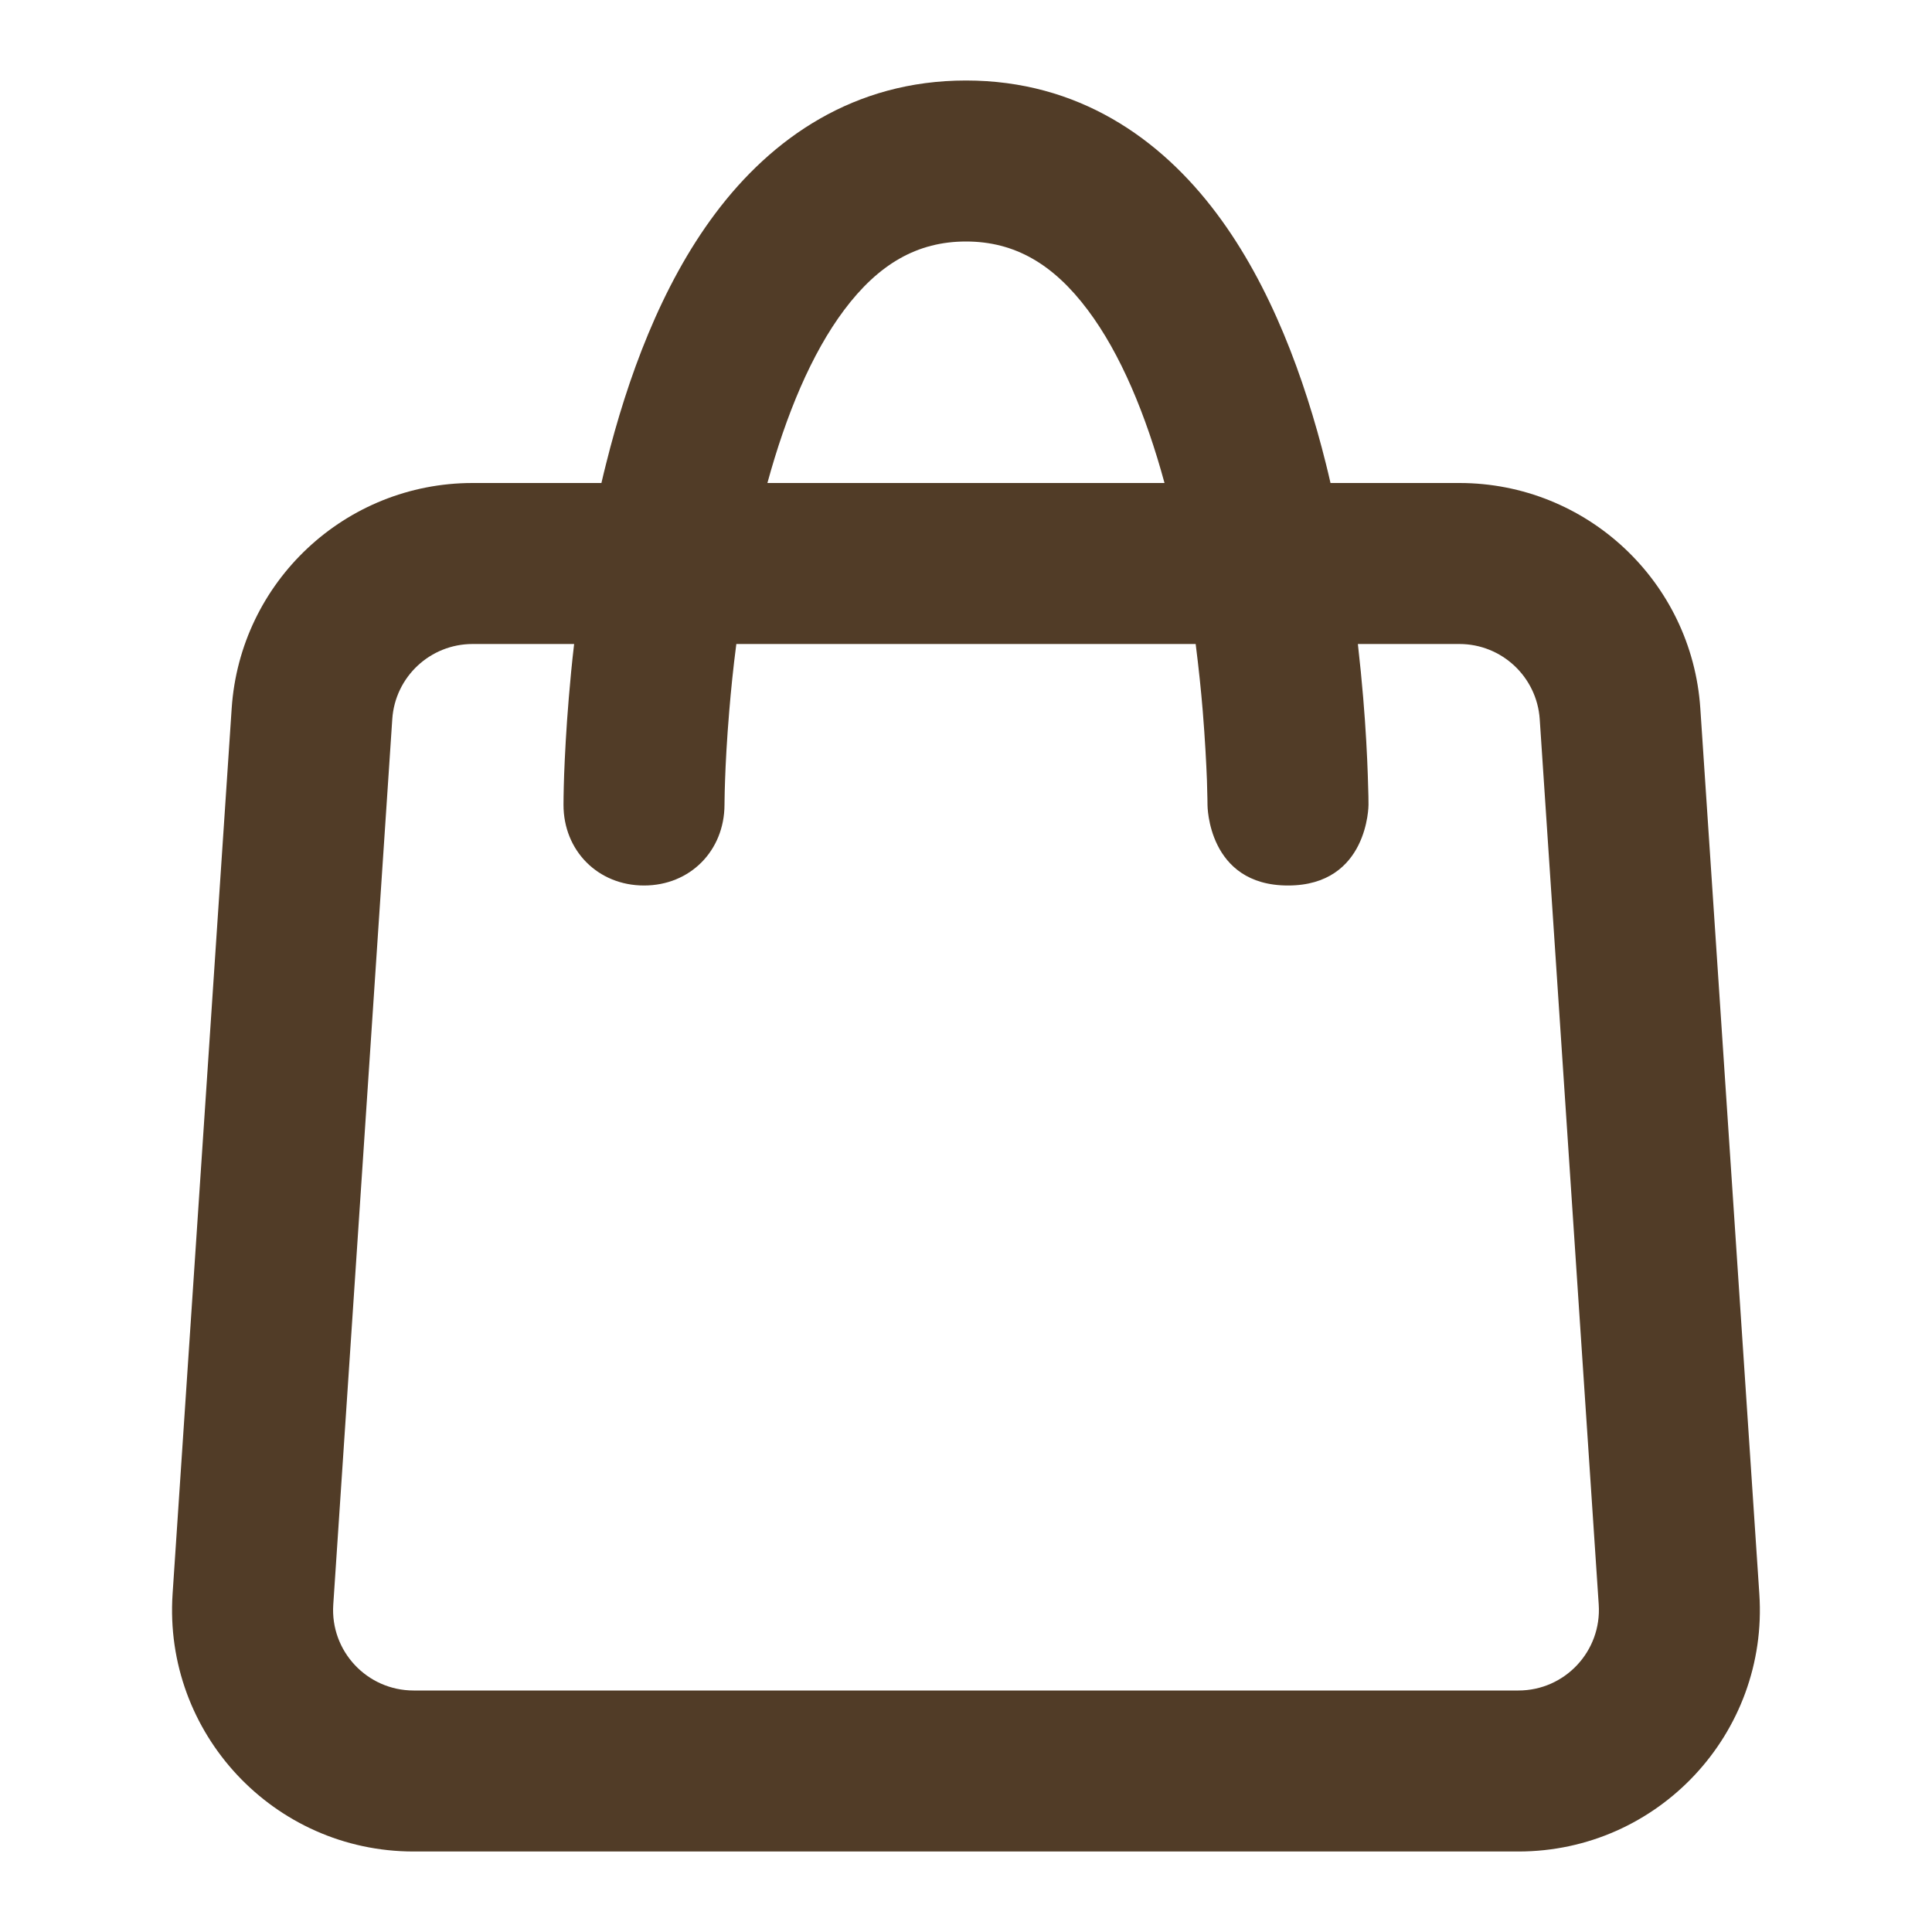
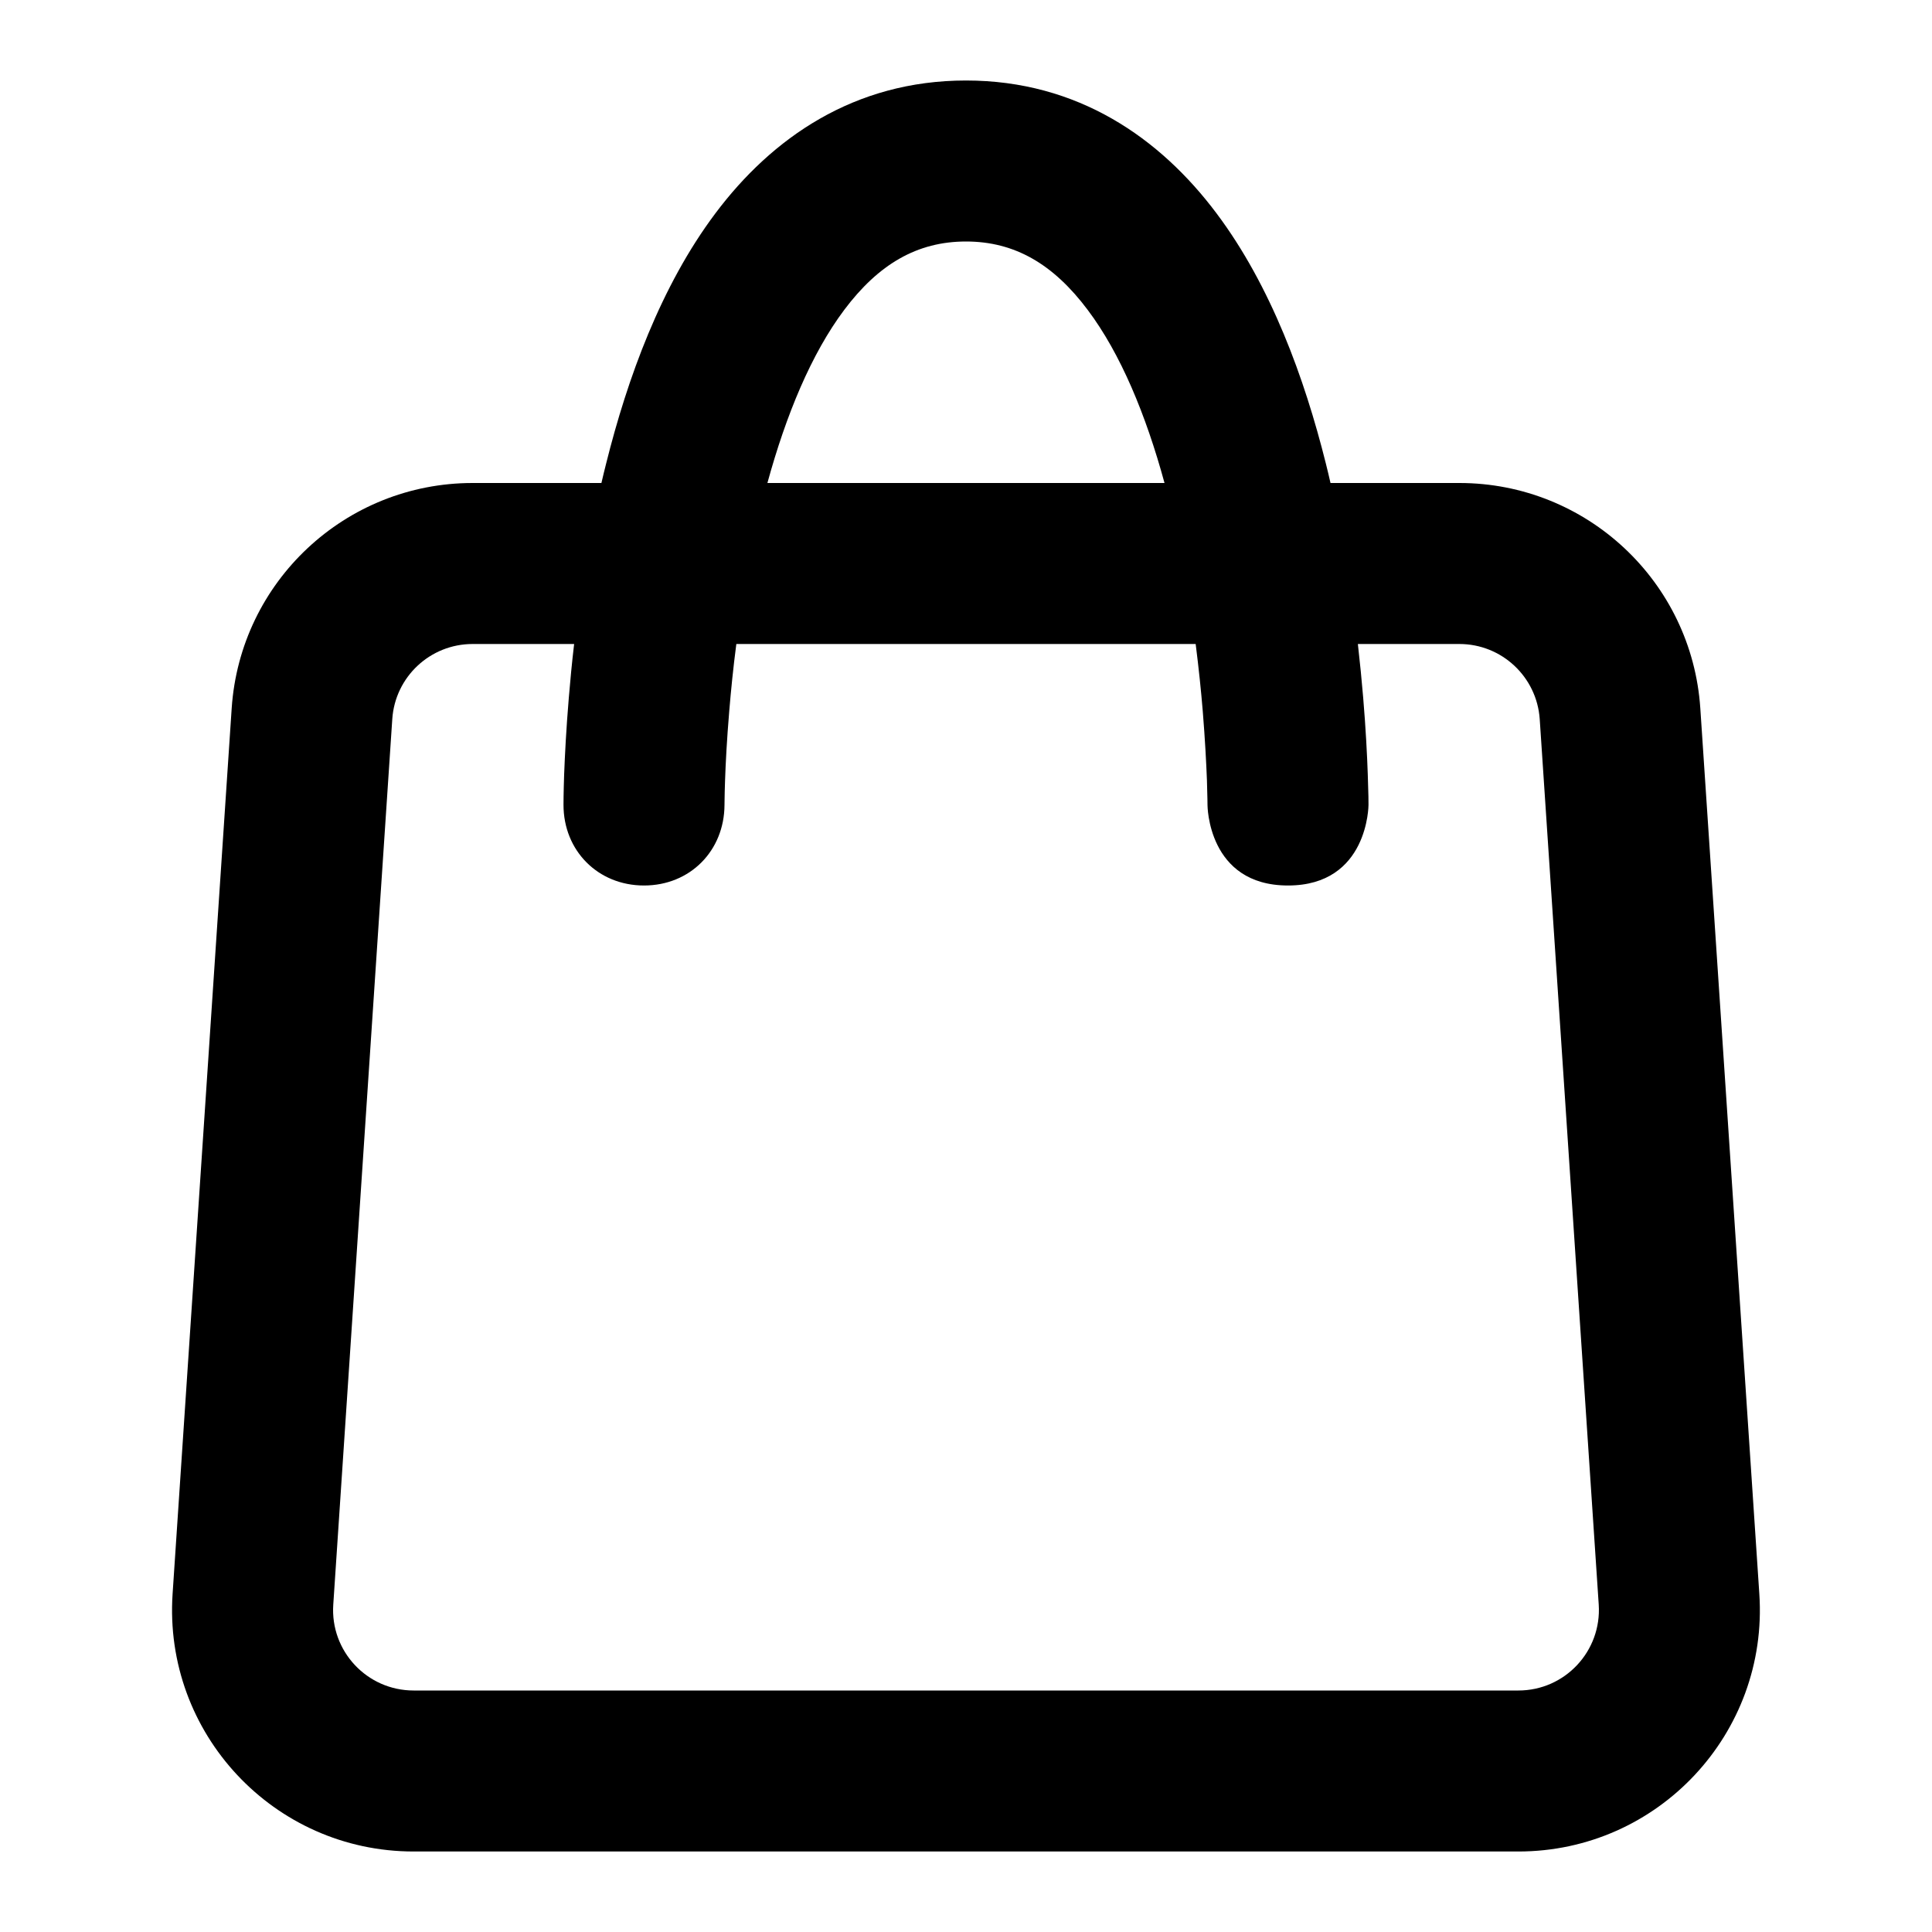
<svg xmlns="http://www.w3.org/2000/svg" width="24" height="24" viewBox="0 0 24 24" fill="none">
-   <path fill-rule="evenodd" clip-rule="evenodd" d="M16.528 6C16.51 5.919 16.49 5.838 16.47 5.757C16.206 4.701 15.79 3.553 15.112 2.65C14.413 1.718 13.393 1 12 1C10.607 1 9.586 1.718 8.887 2.65C8.209 3.553 7.794 4.701 7.53 5.757C7.509 5.838 7.49 5.919 7.471 6H5.871C4.292 6 2.983 7.224 2.878 8.8L2.144 19.8C2.029 21.532 3.402 23 5.138 23H18.862C20.597 23 21.971 21.532 21.855 19.8L21.122 8.8C21.017 7.224 19.708 6 18.129 6H16.528ZM8 11C8.573 11 8.998 10.568 9 9.998C9 9.974 9 9.95 9.001 9.926C9.002 9.874 9.003 9.794 9.007 9.692C9.014 9.486 9.029 9.19 9.059 8.833C9.08 8.579 9.108 8.298 9.147 8H14.853C14.891 8.298 14.92 8.579 14.941 8.833C14.97 9.19 14.985 9.486 14.993 9.692C14.996 9.794 14.998 9.874 14.999 9.926C14.999 9.951 15 9.975 15 10C15 10 15 11 16 11C17 11 17 9.998 17 9.998C17 9.963 16.999 9.928 16.999 9.893C16.998 9.829 16.995 9.736 16.991 9.62C16.983 9.388 16.967 9.06 16.934 8.667C16.917 8.462 16.895 8.238 16.868 8H18.129C18.655 8 19.091 8.408 19.127 8.933L19.86 19.933C19.898 20.51 19.441 21 18.862 21H5.138C4.559 21 4.101 20.51 4.14 19.933L4.873 8.933C4.908 8.408 5.344 8 5.871 8H7.132C7.104 8.238 7.083 8.462 7.066 8.667C7.033 9.06 7.017 9.388 7.008 9.62C7.004 9.736 7.002 9.829 7.001 9.893C7 9.927 7 9.962 7 9.996C6.999 10.567 7.428 11 8 11ZM9.533 6H14.466C14.235 5.153 13.921 4.394 13.512 3.85C13.086 3.282 12.607 3 12 3C11.393 3 10.913 3.282 10.487 3.85C10.079 4.394 9.765 5.153 9.533 6Z" fill="#513C27" />
+   <path fill-rule="evenodd" clip-rule="evenodd" d="M16.528 6C16.51 5.919 16.49 5.838 16.47 5.757C16.206 4.701 15.79 3.553 15.112 2.65C14.413 1.718 13.393 1 12 1C10.607 1 9.586 1.718 8.887 2.65C8.209 3.553 7.794 4.701 7.53 5.757C7.509 5.838 7.49 5.919 7.471 6H5.871C4.292 6 2.983 7.224 2.878 8.8L2.144 19.8C2.029 21.532 3.402 23 5.138 23H18.862C20.597 23 21.971 21.532 21.855 19.8L21.122 8.8C21.017 7.224 19.708 6 18.129 6H16.528ZM8 11C8.573 11 8.998 10.568 9 9.998C9 9.974 9 9.95 9.001 9.926C9.002 9.874 9.003 9.794 9.007 9.692C9.014 9.486 9.029 9.19 9.059 8.833C9.08 8.579 9.108 8.298 9.147 8H14.853C14.891 8.298 14.92 8.579 14.941 8.833C14.97 9.19 14.985 9.486 14.993 9.692C14.996 9.794 14.998 9.874 14.999 9.926C14.999 9.951 15 9.975 15 10C15 10 15 11 16 11C17 11 17 9.998 17 9.998C17 9.963 16.999 9.928 16.999 9.893C16.998 9.829 16.995 9.736 16.991 9.62C16.983 9.388 16.967 9.06 16.934 8.667C16.917 8.462 16.895 8.238 16.868 8H18.129C18.655 8 19.091 8.408 19.127 8.933L19.86 19.933C19.898 20.51 19.441 21 18.862 21H5.138C4.559 21 4.101 20.51 4.14 19.933L4.873 8.933C4.908 8.408 5.344 8 5.871 8H7.132C7.104 8.238 7.083 8.462 7.066 8.667C7.033 9.06 7.017 9.388 7.008 9.62C7.004 9.736 7.002 9.829 7.001 9.893C7 9.927 7 9.962 7 9.996C6.999 10.567 7.428 11 8 11ZM9.533 6H14.466C14.235 5.153 13.921 4.394 13.512 3.85C13.086 3.282 12.607 3 12 3C11.393 3 10.913 3.282 10.487 3.85C10.079 4.394 9.765 5.153 9.533 6Z" fill="currentColor" />
</svg>
